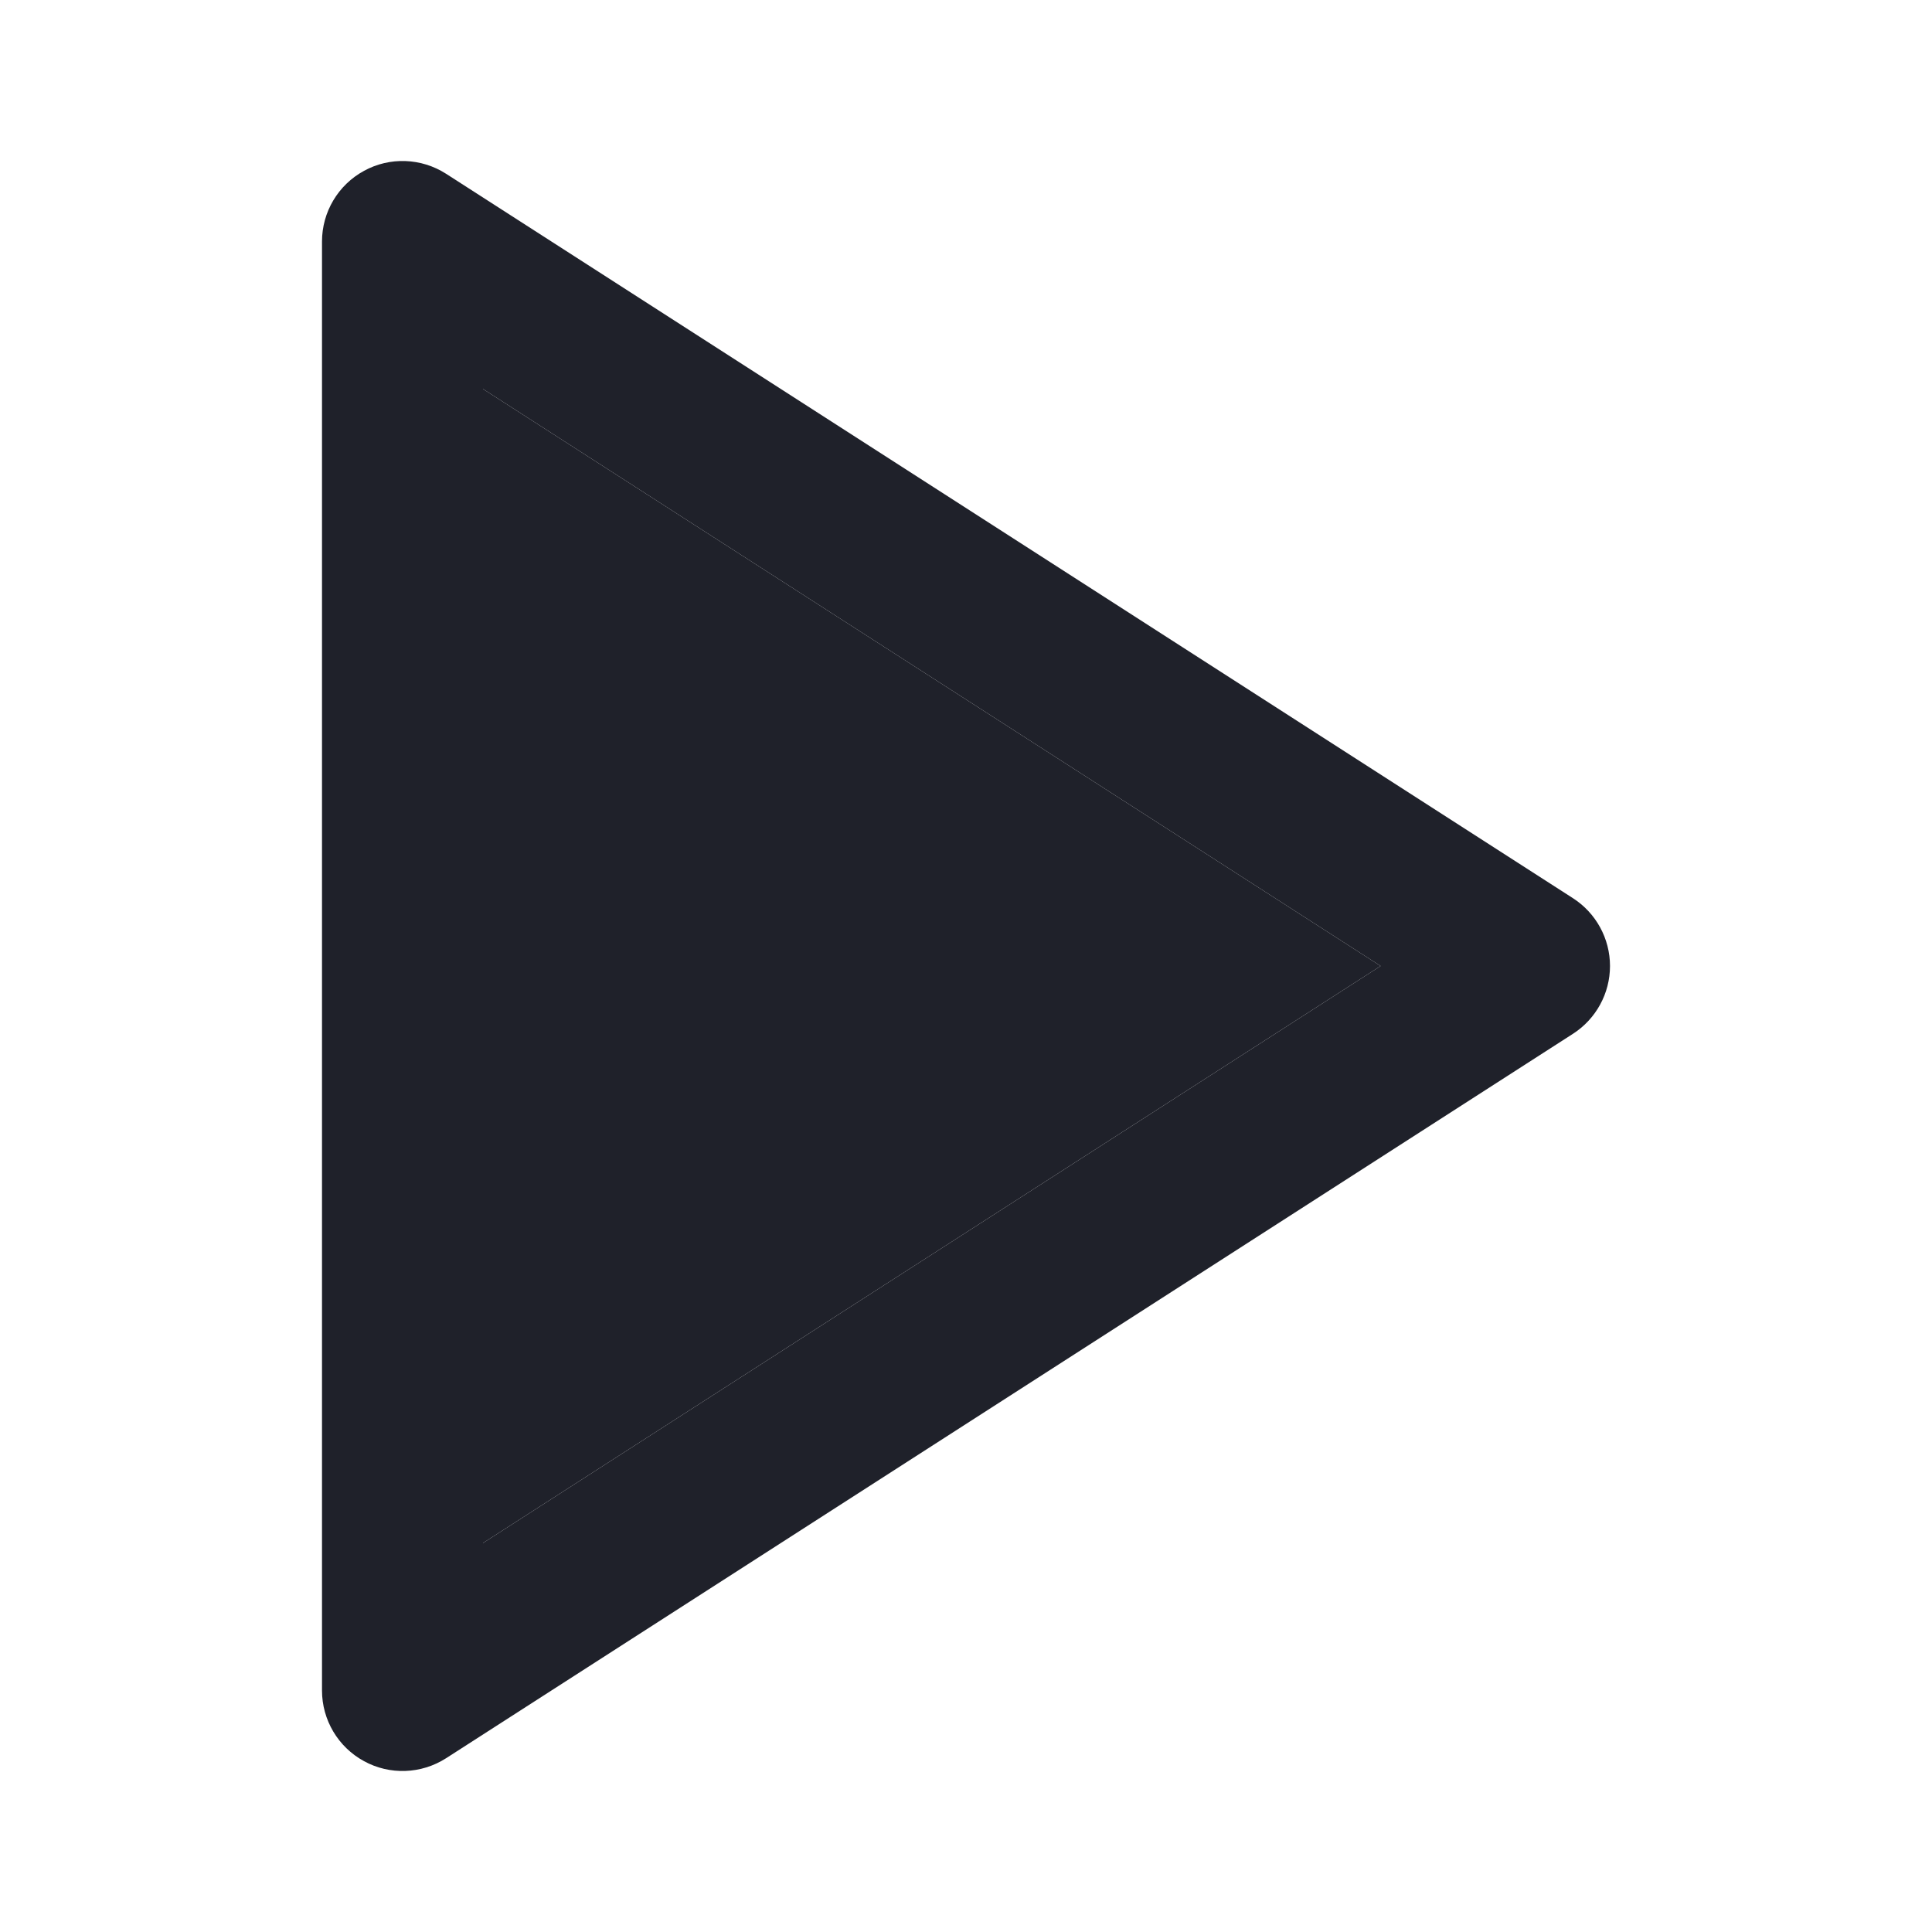
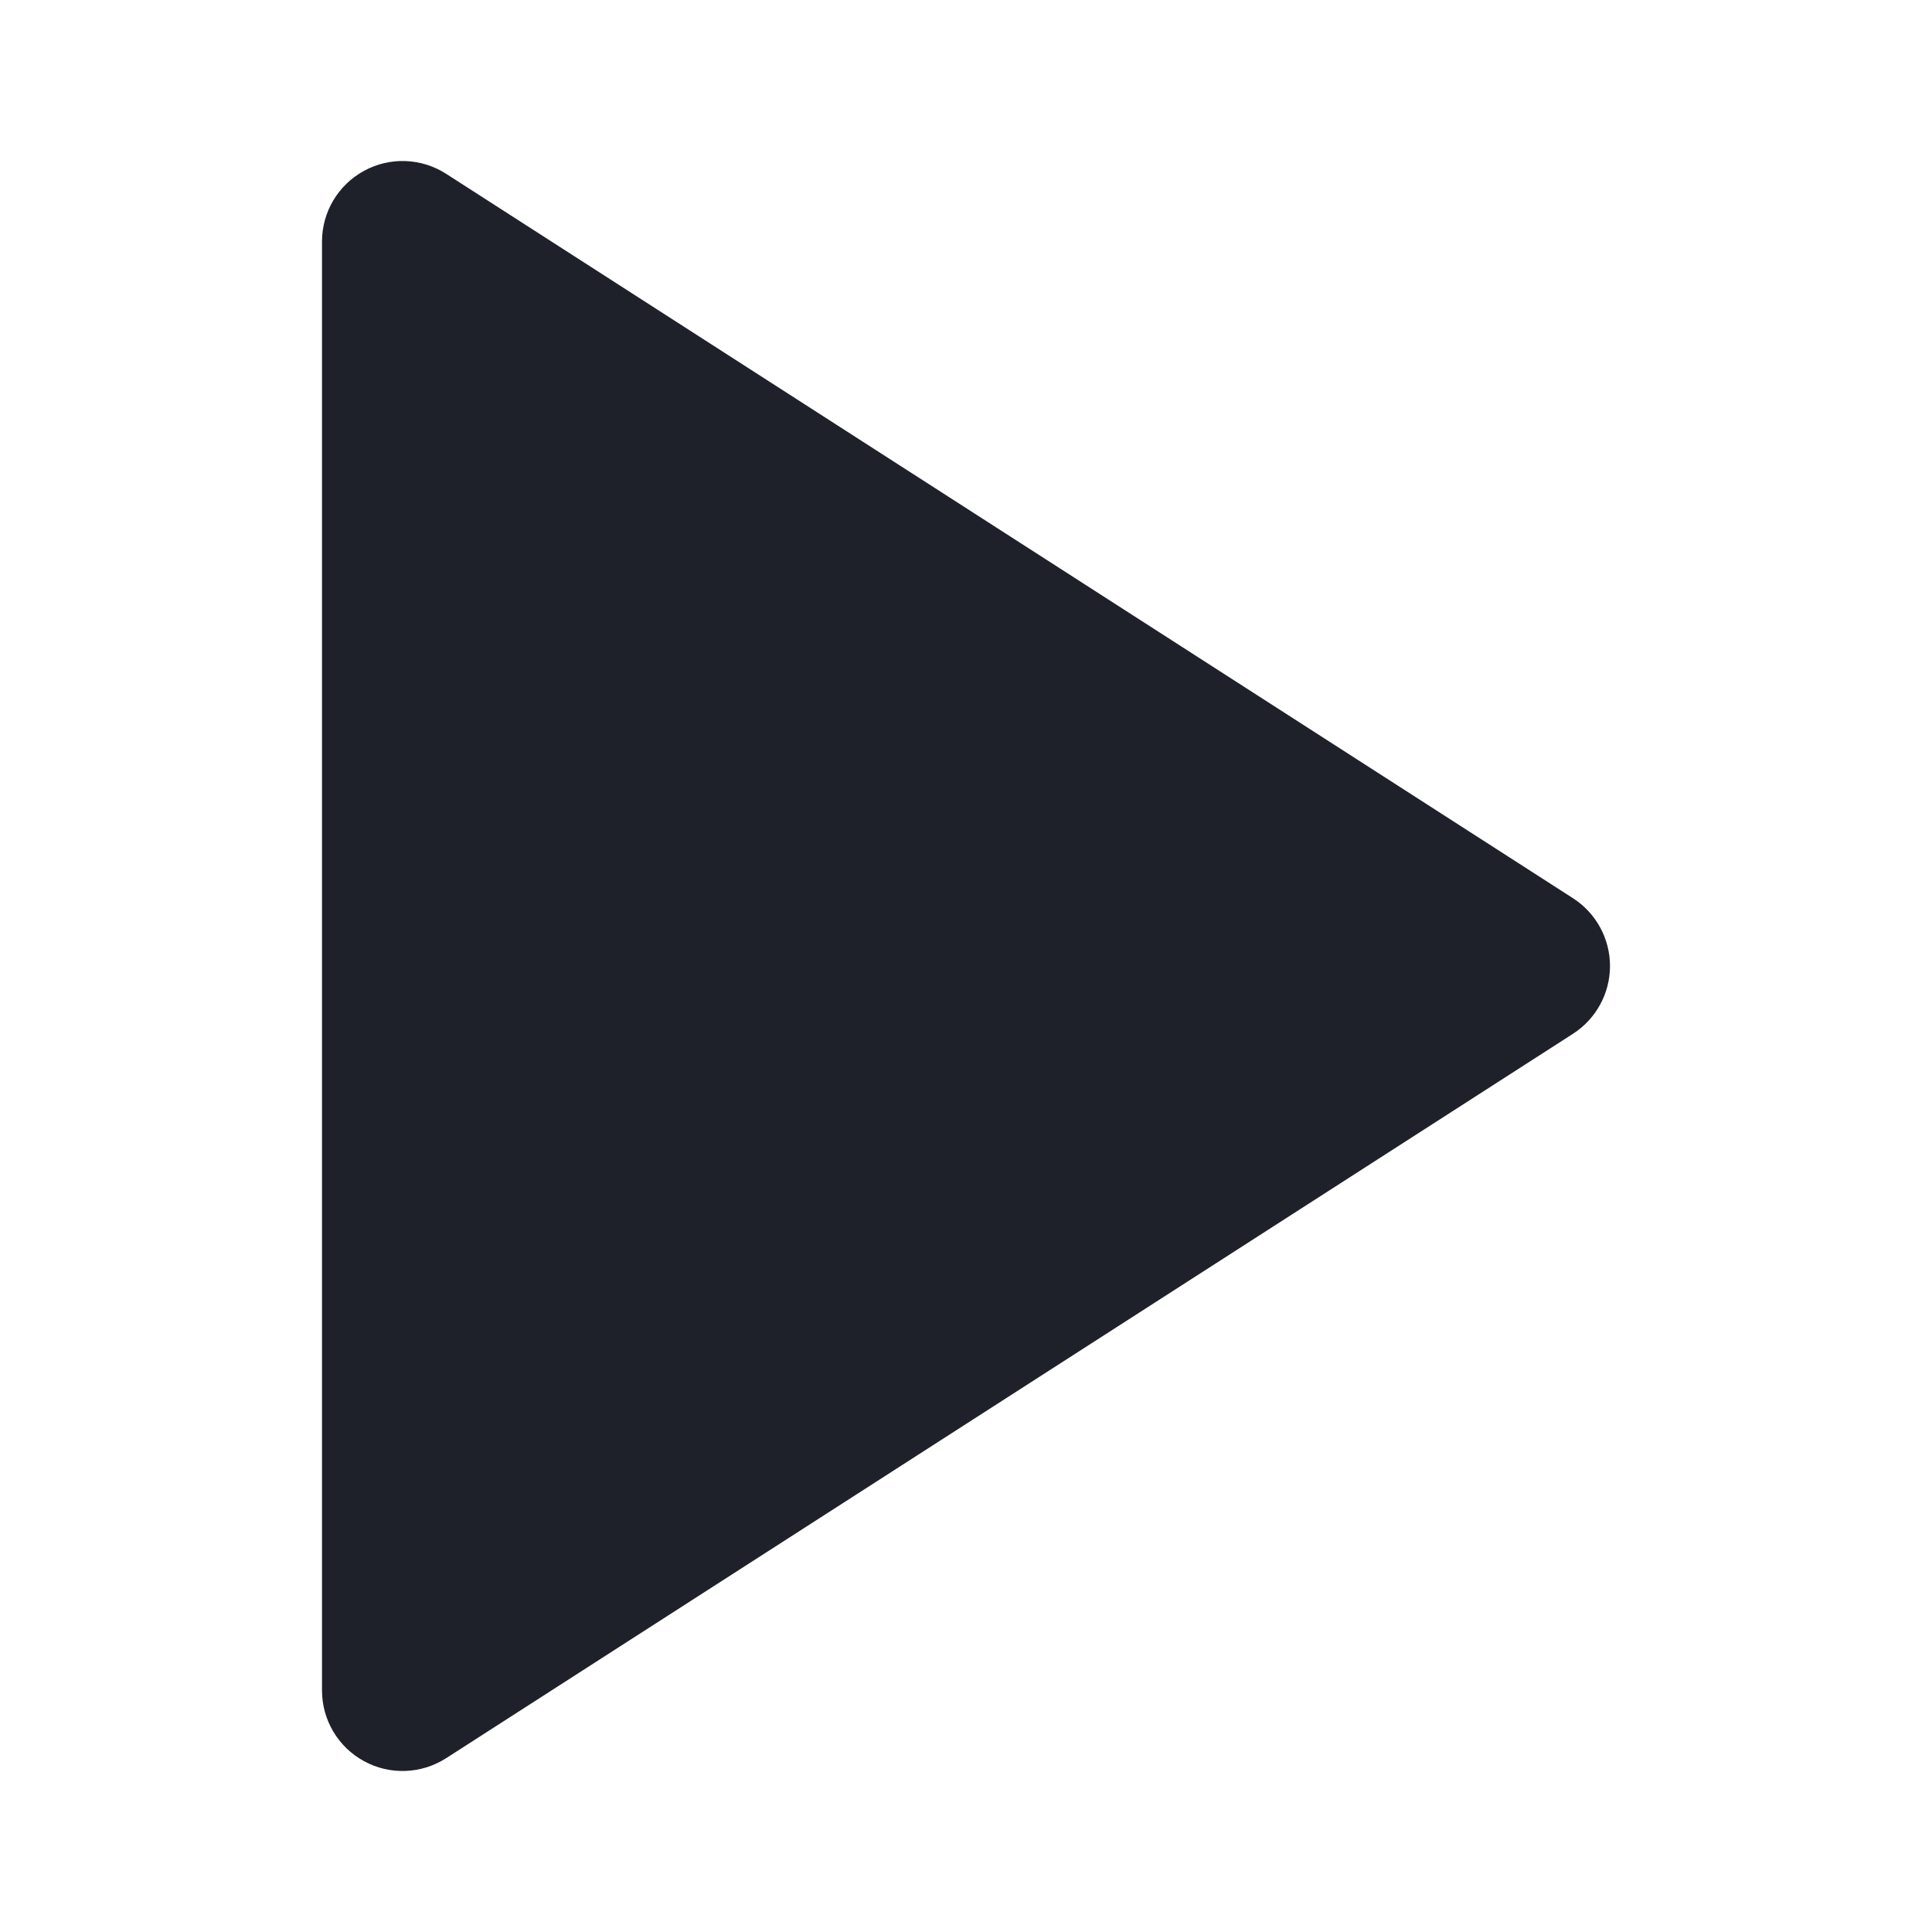
- <svg xmlns="http://www.w3.org/2000/svg" width="18" height="18" viewBox="0 0 18 18" fill="none">
-   <path fill-rule="evenodd" clip-rule="evenodd" d="M3.391 1.592C3.631 1.46 3.925 1.471 4.156 1.619L14.656 8.369C14.87 8.507 15 8.745 15 9C15 9.255 14.87 9.493 14.656 9.631L4.156 16.381C3.925 16.529 3.631 16.54 3.391 16.408C3.15 16.277 3 16.024 3 15.75V2.25C3 1.976 3.15 1.723 3.391 1.592ZM4.5 3.624V14.376L12.863 9L4.5 3.624Z" fill="#1F212A" />
-   <path d="M4.5 14.376V3.624L12.863 9L4.5 14.376Z" fill="#1F212A" />
+ <svg xmlns="http://www.w3.org/2000/svg" width="100%" height="100%" viewBox="0 0 18 18" version="1.1" xml:space="preserve" style="fill-rule:evenodd;clip-rule:evenodd;stroke-linejoin:round;stroke-miterlimit:2;">
+   <path d="M3.391,1.592C3.631,1.46 3.925,1.471 4.156,1.619L14.656,8.369C14.87,8.507 15,8.745 15,9C15,9.255 14.87,9.493 14.656,9.631L4.156,16.381C3.925,16.529 3.631,16.54 3.391,16.408C3.15,16.277 3,16.024 3,15.75L3,2.25C3,1.976 3.15,1.723 3.391,1.592Z" style="fill:rgb(31,33,42);" />
</svg>
